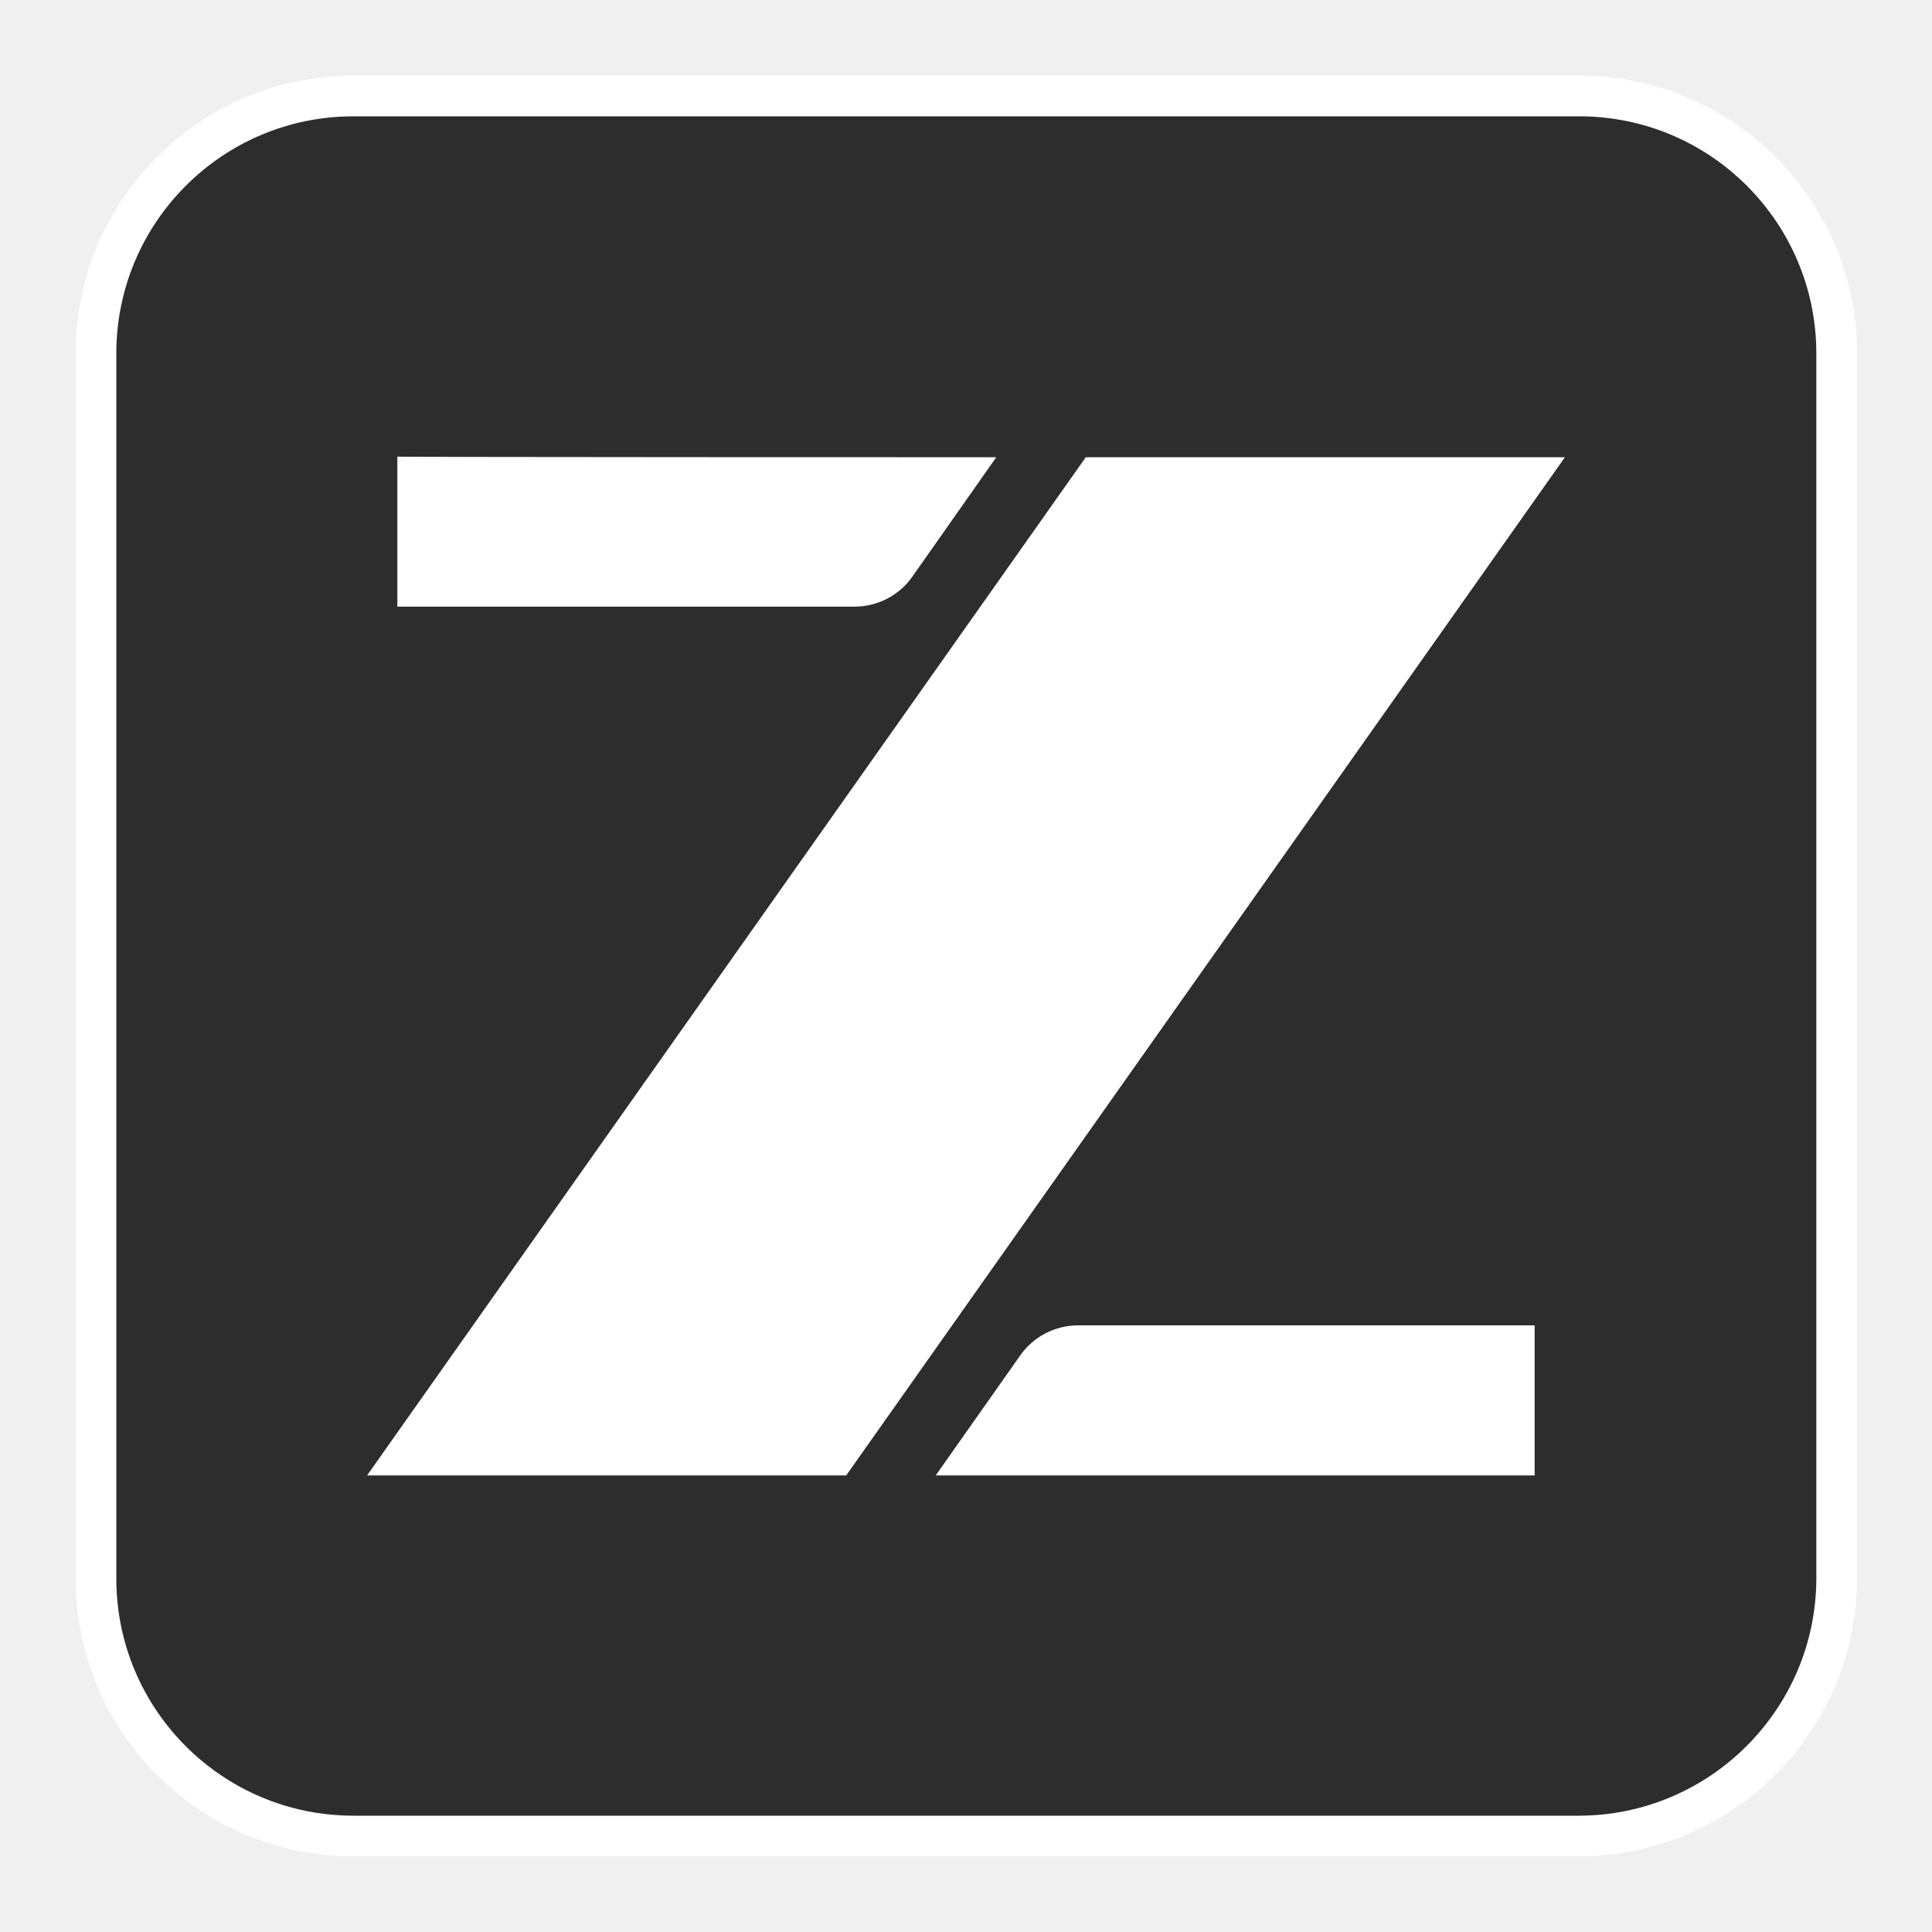
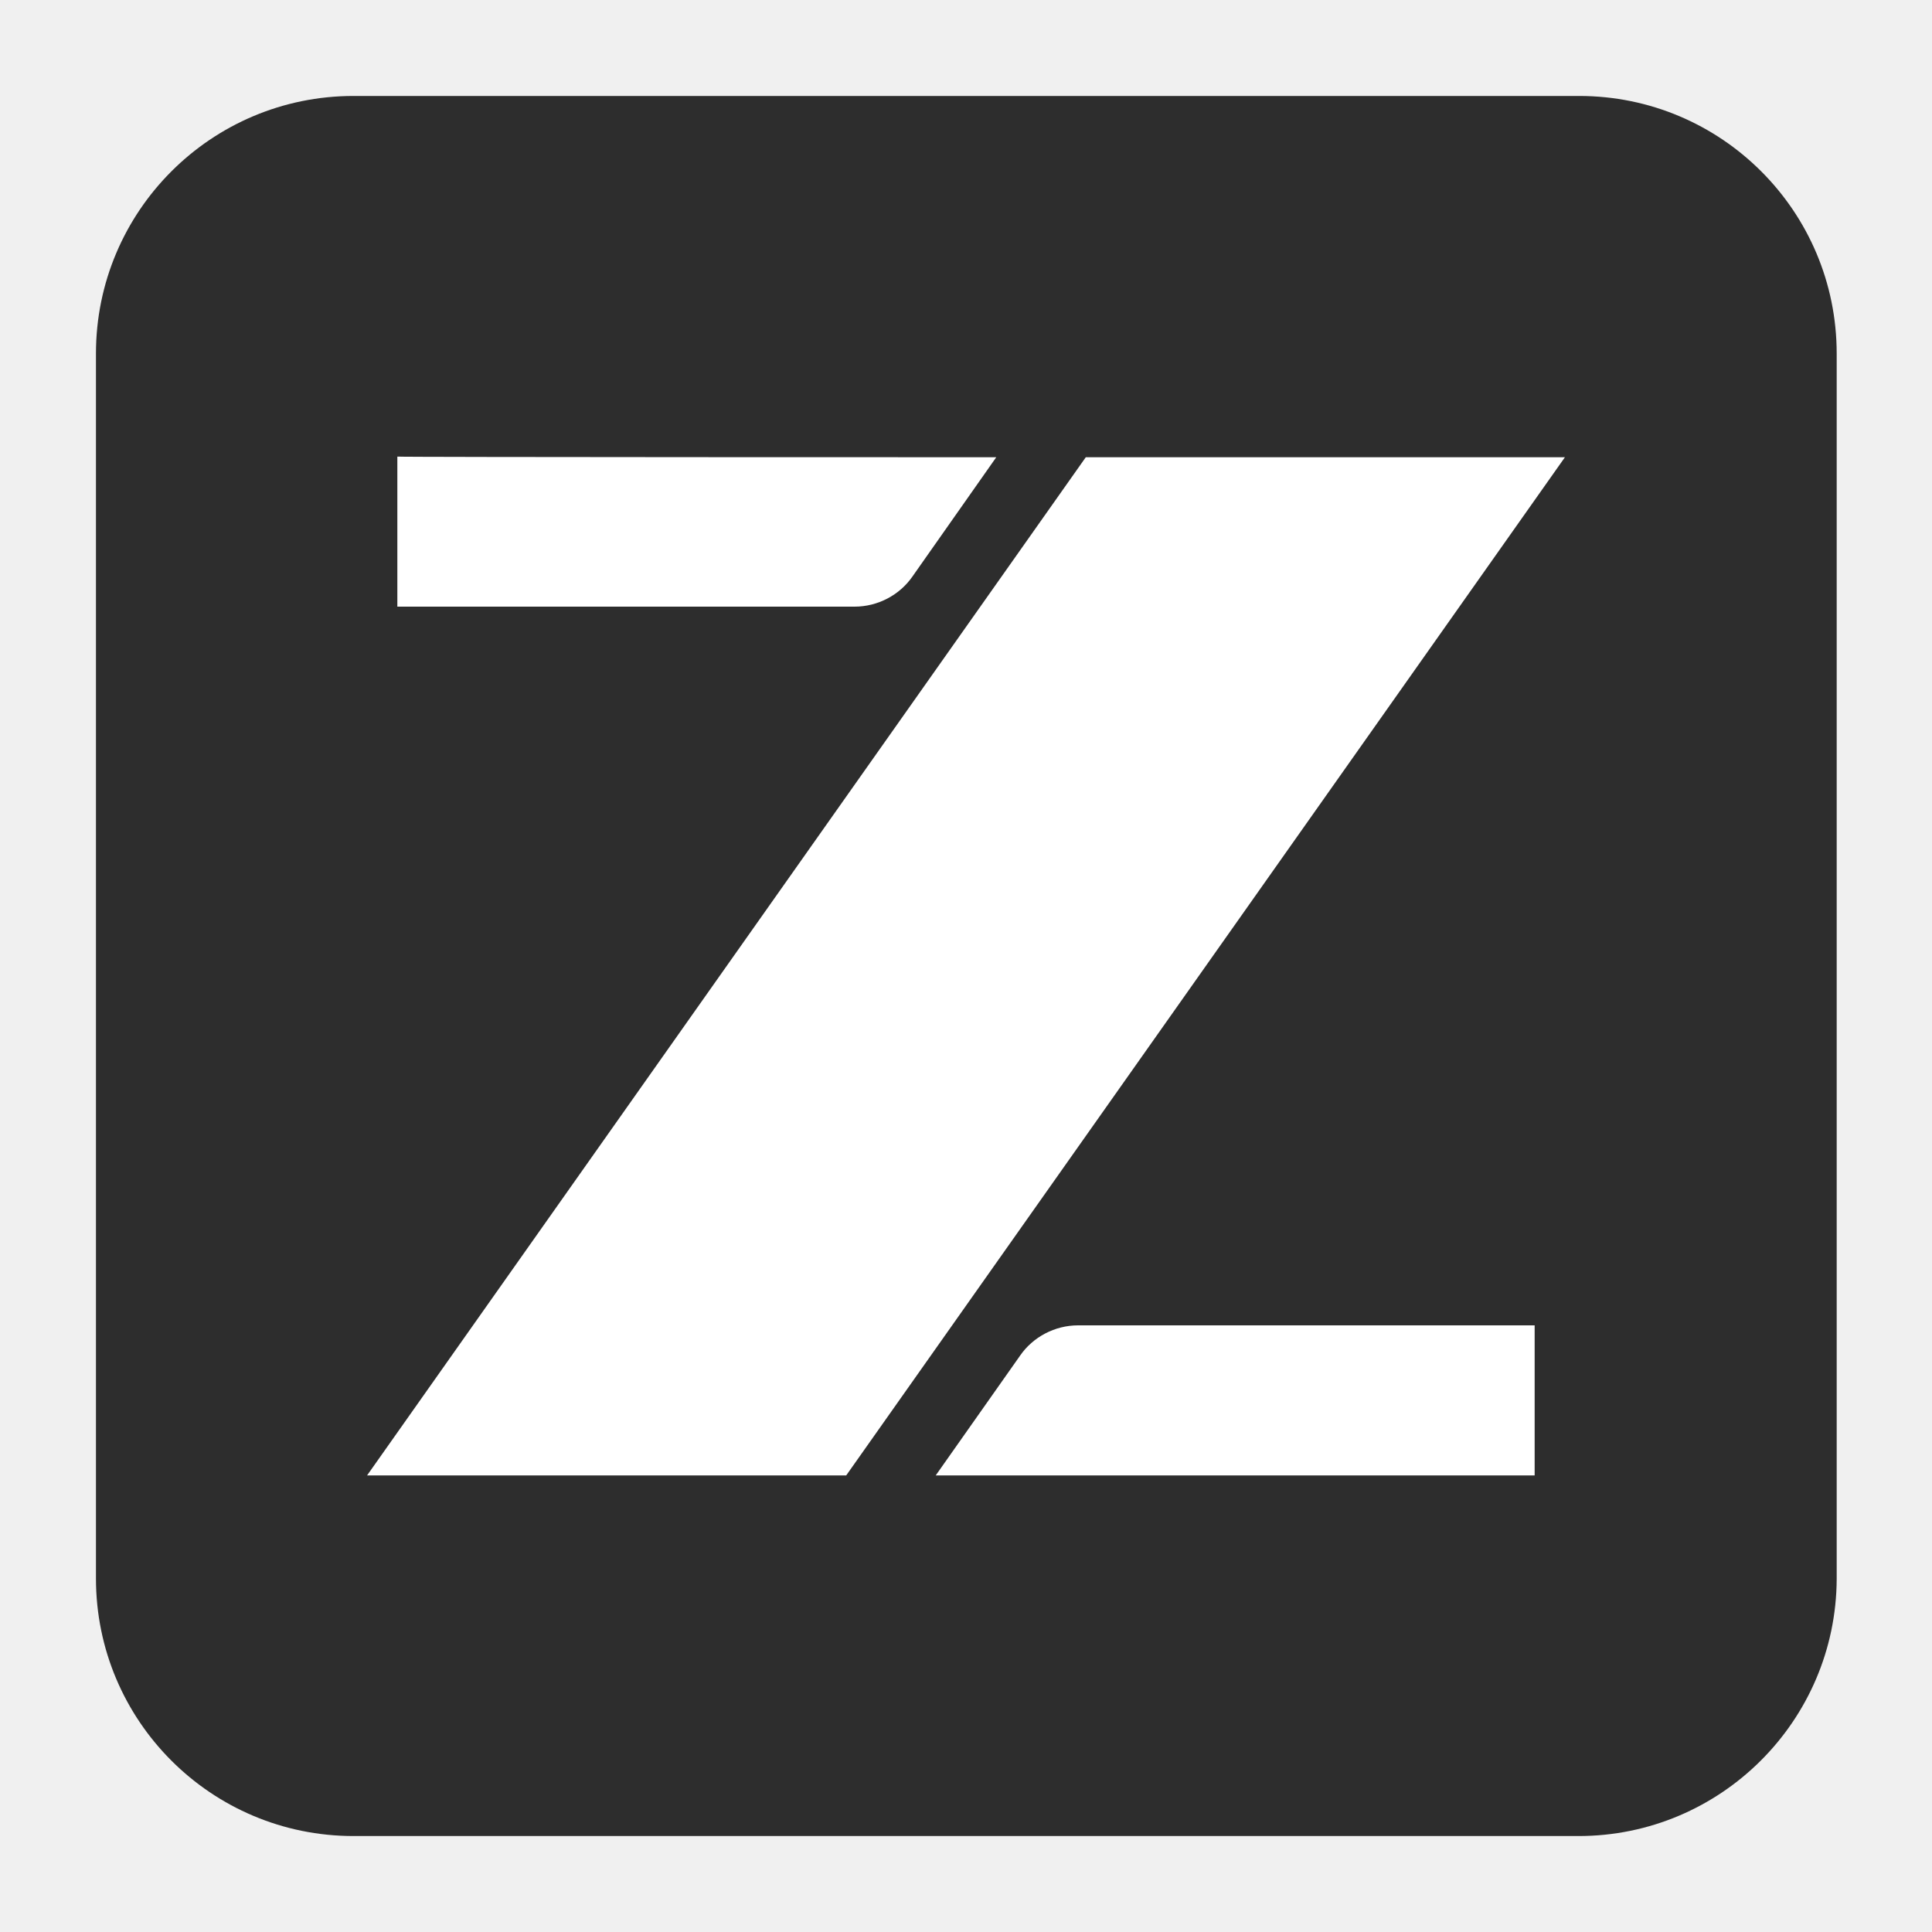
<svg xmlns="http://www.w3.org/2000/svg" version="1.1" x="0px" y="0px" viewBox="0 0 30 30" style="enable-background:new 0 0 30 30;" xml:space="preserve">
  <defs>
    <style type="text/css">
-     .st194{fill:#2D2D2D;stroke:#FFFFFF;stroke-width:0.632;stroke-miterlimit:10;}
+     .st194{fill:#2D2D2D;}
    .st23{fill:#FFFFFF;}

    .z-breathe {
      animation: breathe 2.5s ease-in-out infinite;
    }

    @keyframes breathe {
      0%, 100% { opacity: 0.7; }
      50% { opacity: 1; }
    }
  </style>
  </defs>
  <g>
    <path class="st194" d="M24.51,28.51H5.49c-2.21,0-4-1.79-4-4V5.49c0-2.21,1.79-4,4-4h19.03c2.21,0,4,1.79,4,4v19.03     C28.51,26.72,26.72,28.51,24.51,28.51z" />
    <g class="z-breathe">
      <path class="st23" d="M15.47,7.1l-1.3,1.85c-0.2,0.29-0.54,0.47-0.9,0.47h-7.1V7.09C6.16,7.1,15.47,7.1,15.47,7.1z" />
      <polygon class="st23" points="24.3,7.1 13.14,22.91 5.7,22.91 16.86,7.1" />
      <path class="st23" d="M14.53,22.91l1.31-1.86c0.2-0.29,0.54-0.47,0.9-0.47h7.09v2.33H14.53z" />
    </g>
  </g>
</svg>
